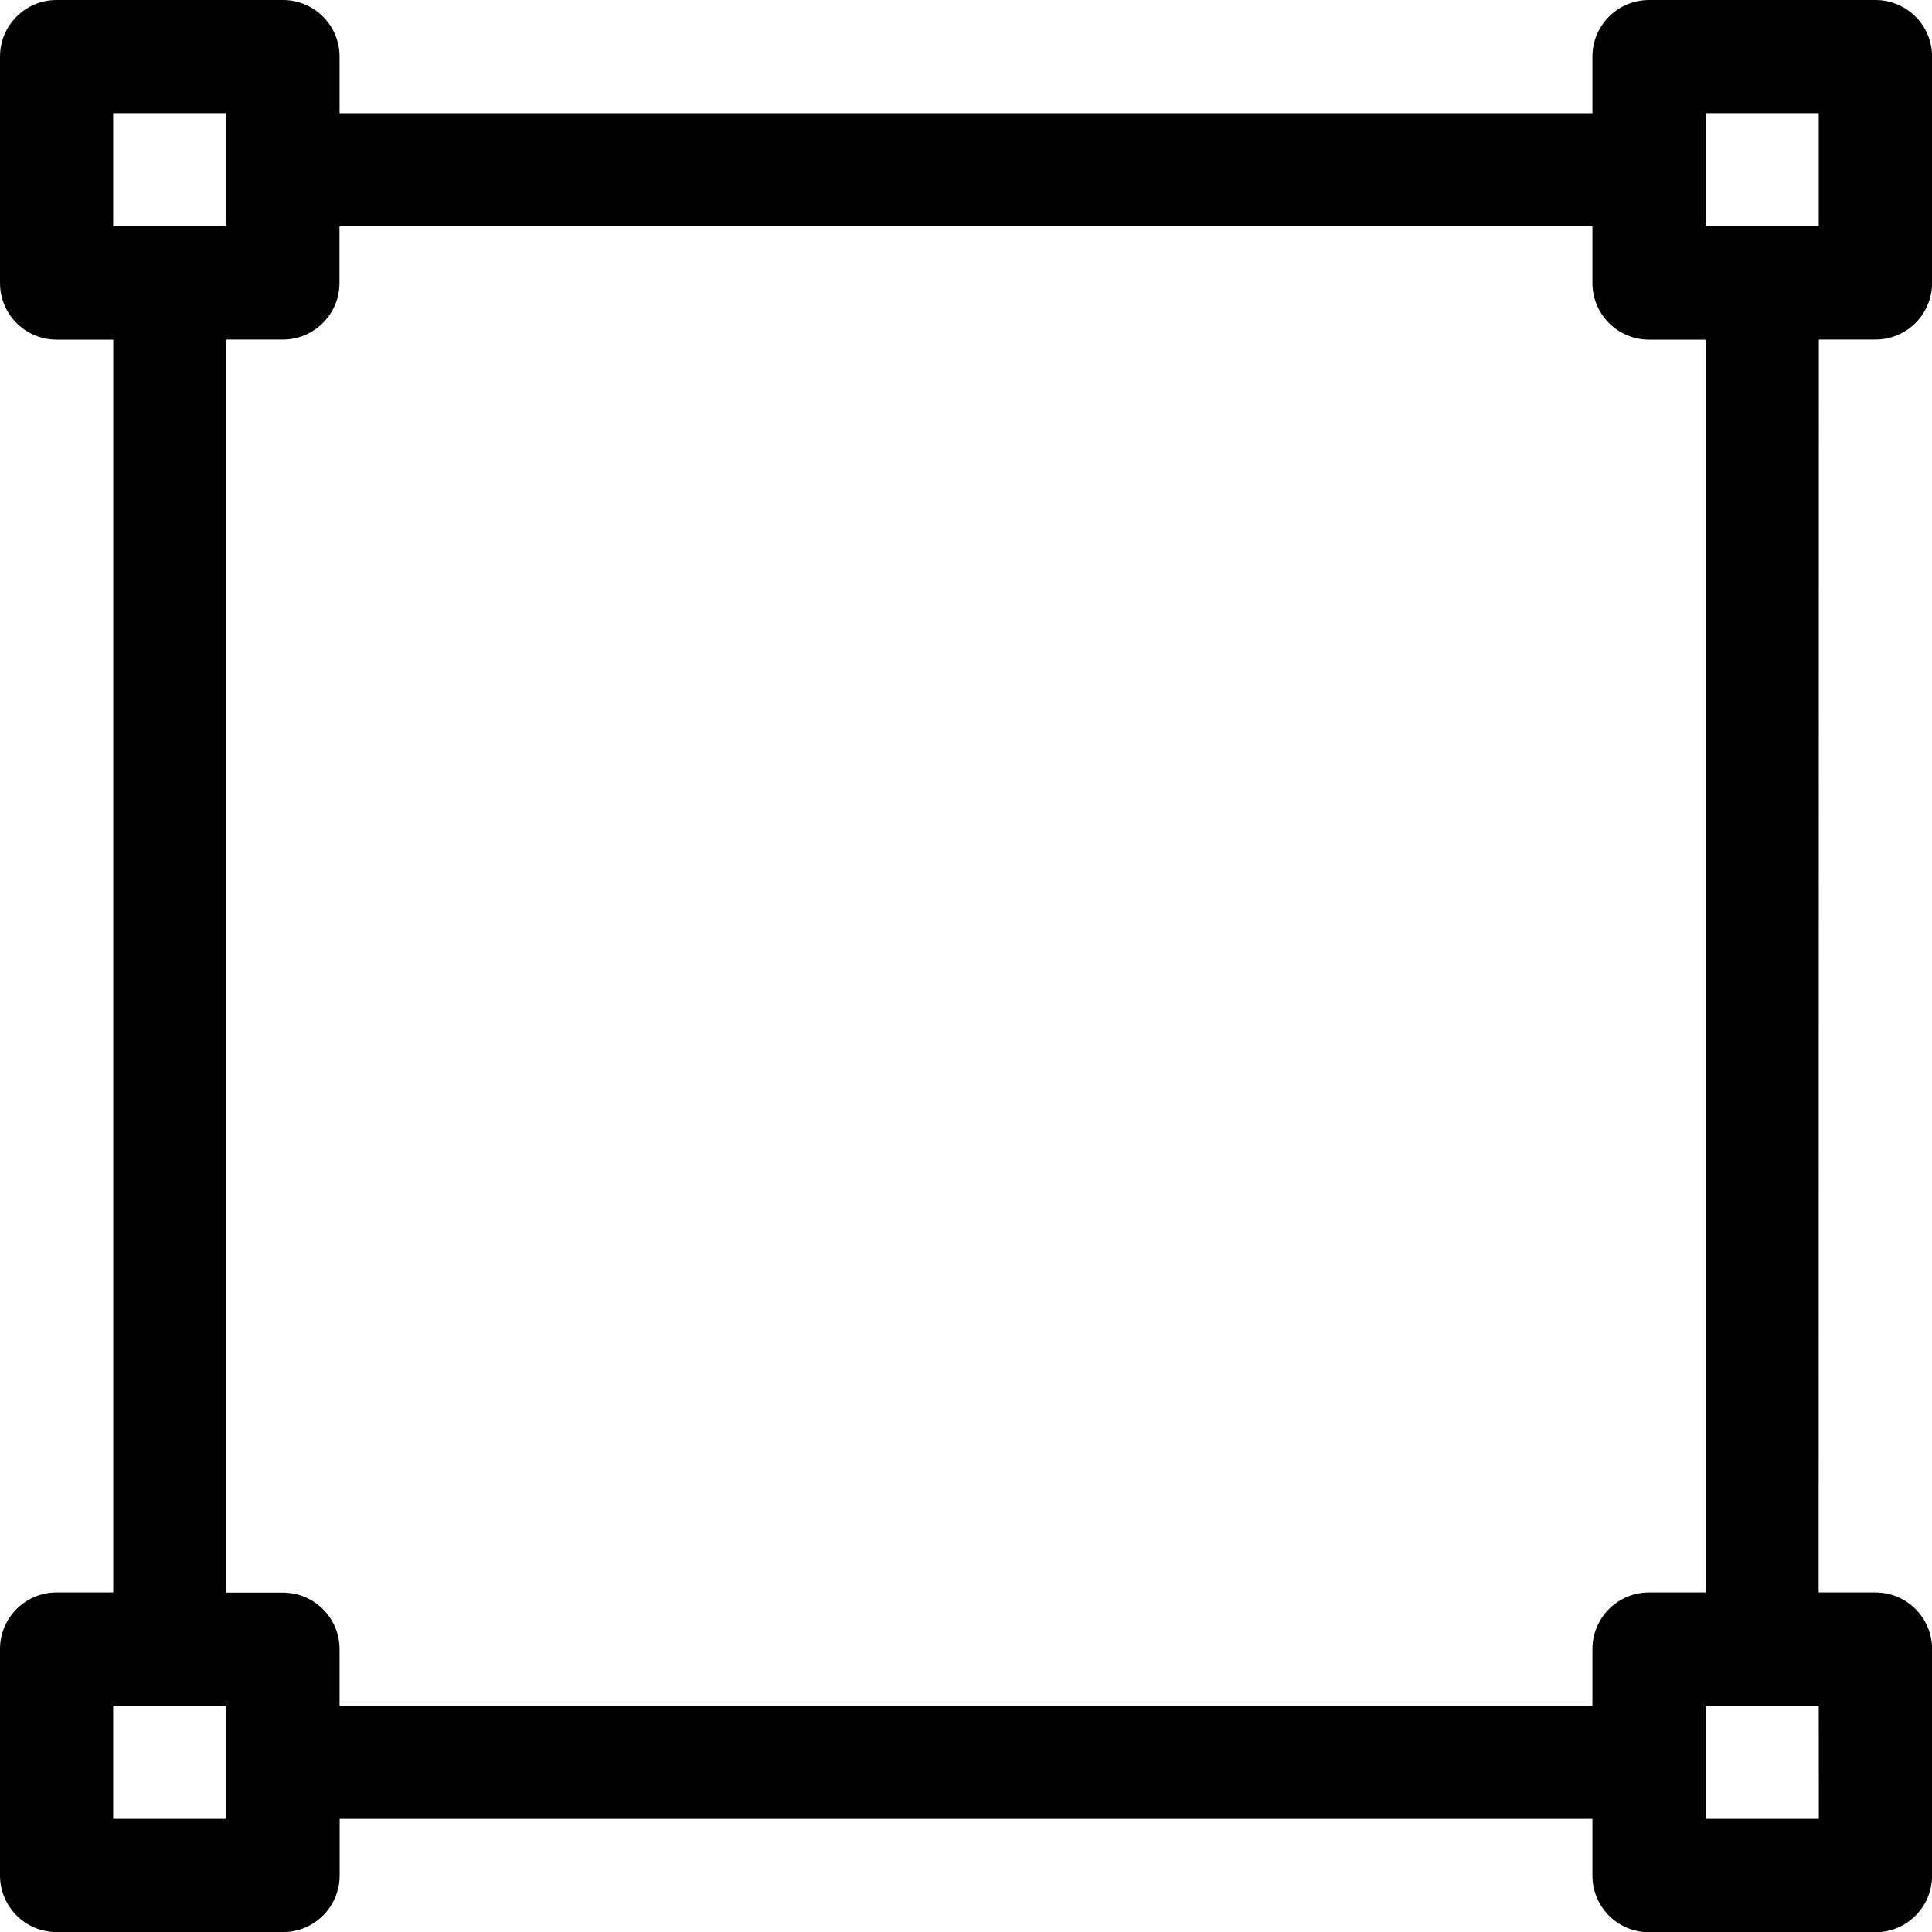
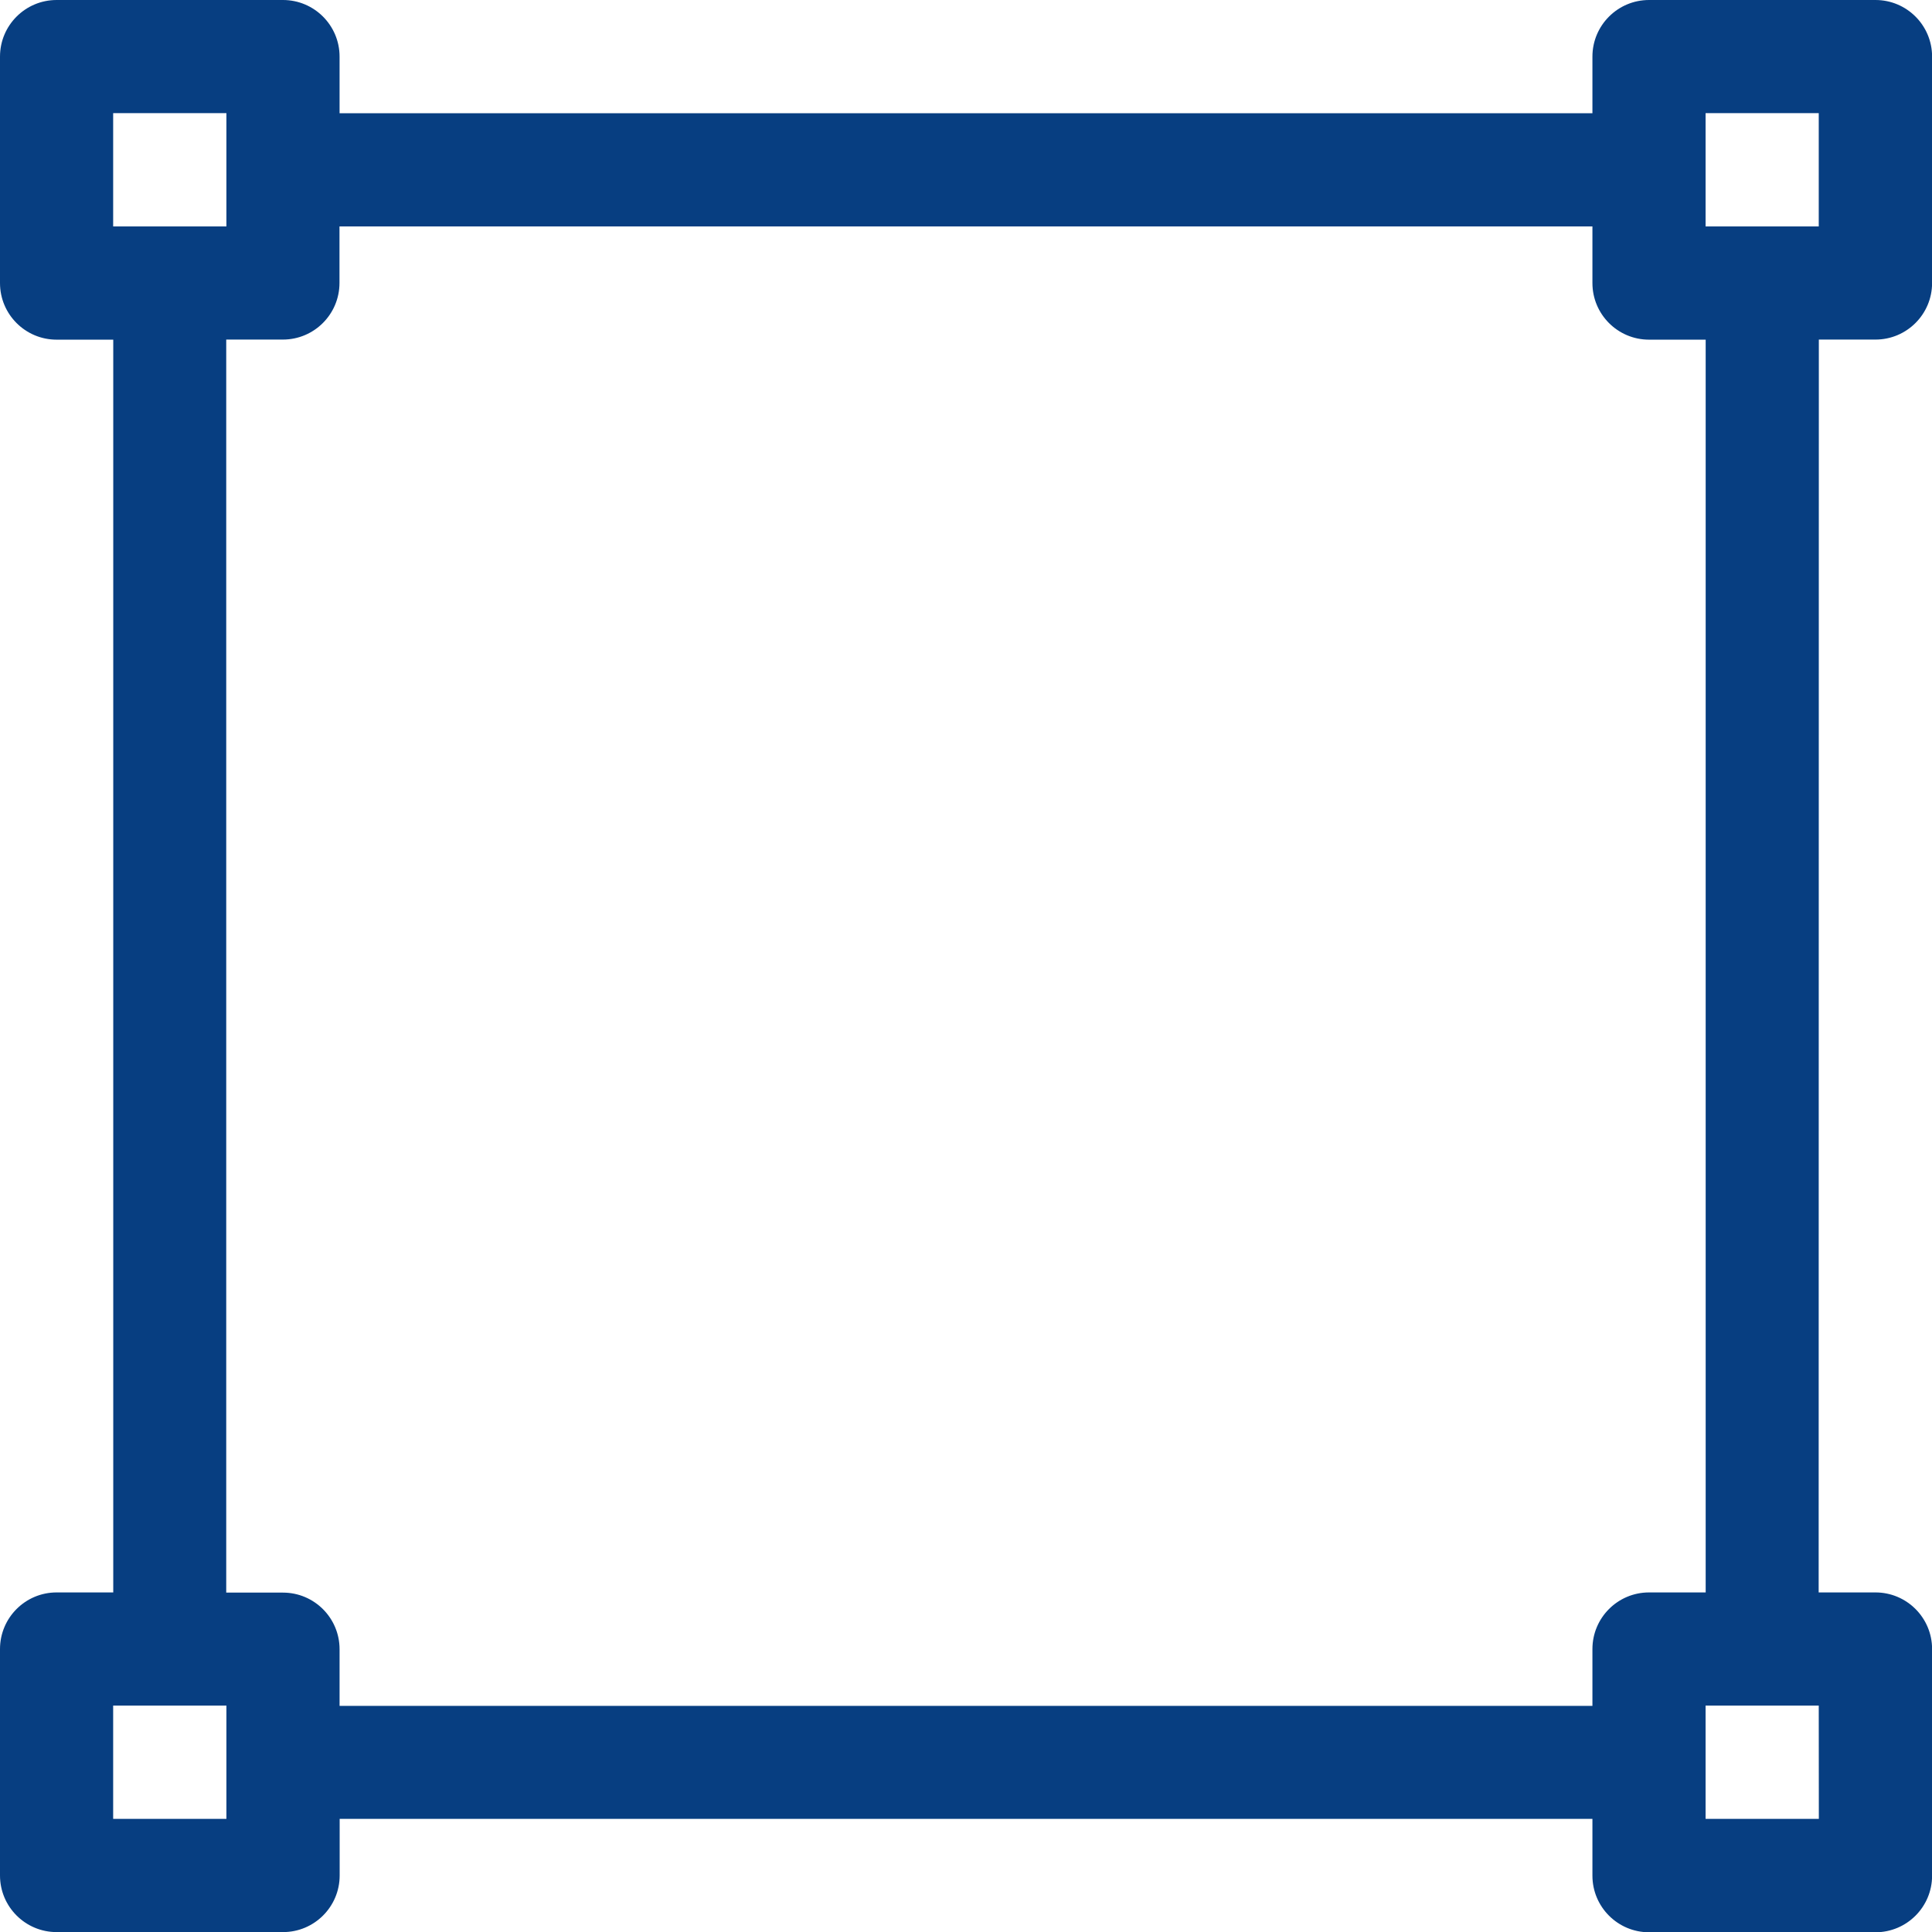
- <svg xmlns="http://www.w3.org/2000/svg" width="21.256" height="21.256" viewBox="0 0 21.256 21.256">
+ <svg xmlns="http://www.w3.org/2000/svg" width="21.256" height="21.256" viewBox="0 0 21.256 21.256" fill="#073e81">
  <path d="M20.011 3.736h.623a.623.623 0 0 0 .623-.623V.623A.623.623 0 0 0 20.634 0h-2.491a.623.623 0 0 0-.623.623v.623H3.736V.623A.623.623 0 0 0 3.114 0H.623A.623.623 0 0 0 0 .623v2.491a.623.623 0 0 0 .623.623h.623V17.52H.623a.623.623 0 0 0-.623.623v2.491a.623.623 0 0 0 .623.623h2.491a.623.623 0 0 0 .623-.623v-.623H17.52v.625a.623.623 0 0 0 .623.623h2.491a.623.623 0 0 0 .623-.623v-2.493a.623.623 0 0 0-.623-.623h-.625v-.042zm-1.246-2.491h1.245v1.246h-1.245zm-17.52 0h1.246v1.246H1.245zm1.246 18.766H1.245v-1.246h1.246zm17.52 0h-1.246v-1.246h1.245zm-1.868-2.491a.623.623 0 0 0-.623.623v.625H3.736v-.623a.623.623 0 0 0-.623-.623h-.624V3.736h.623a.623.623 0 0 0 .623-.623v-.622H17.52v.623a.623.623 0 0 0 .623.623h.623V17.52zm0 0" />
</svg>
